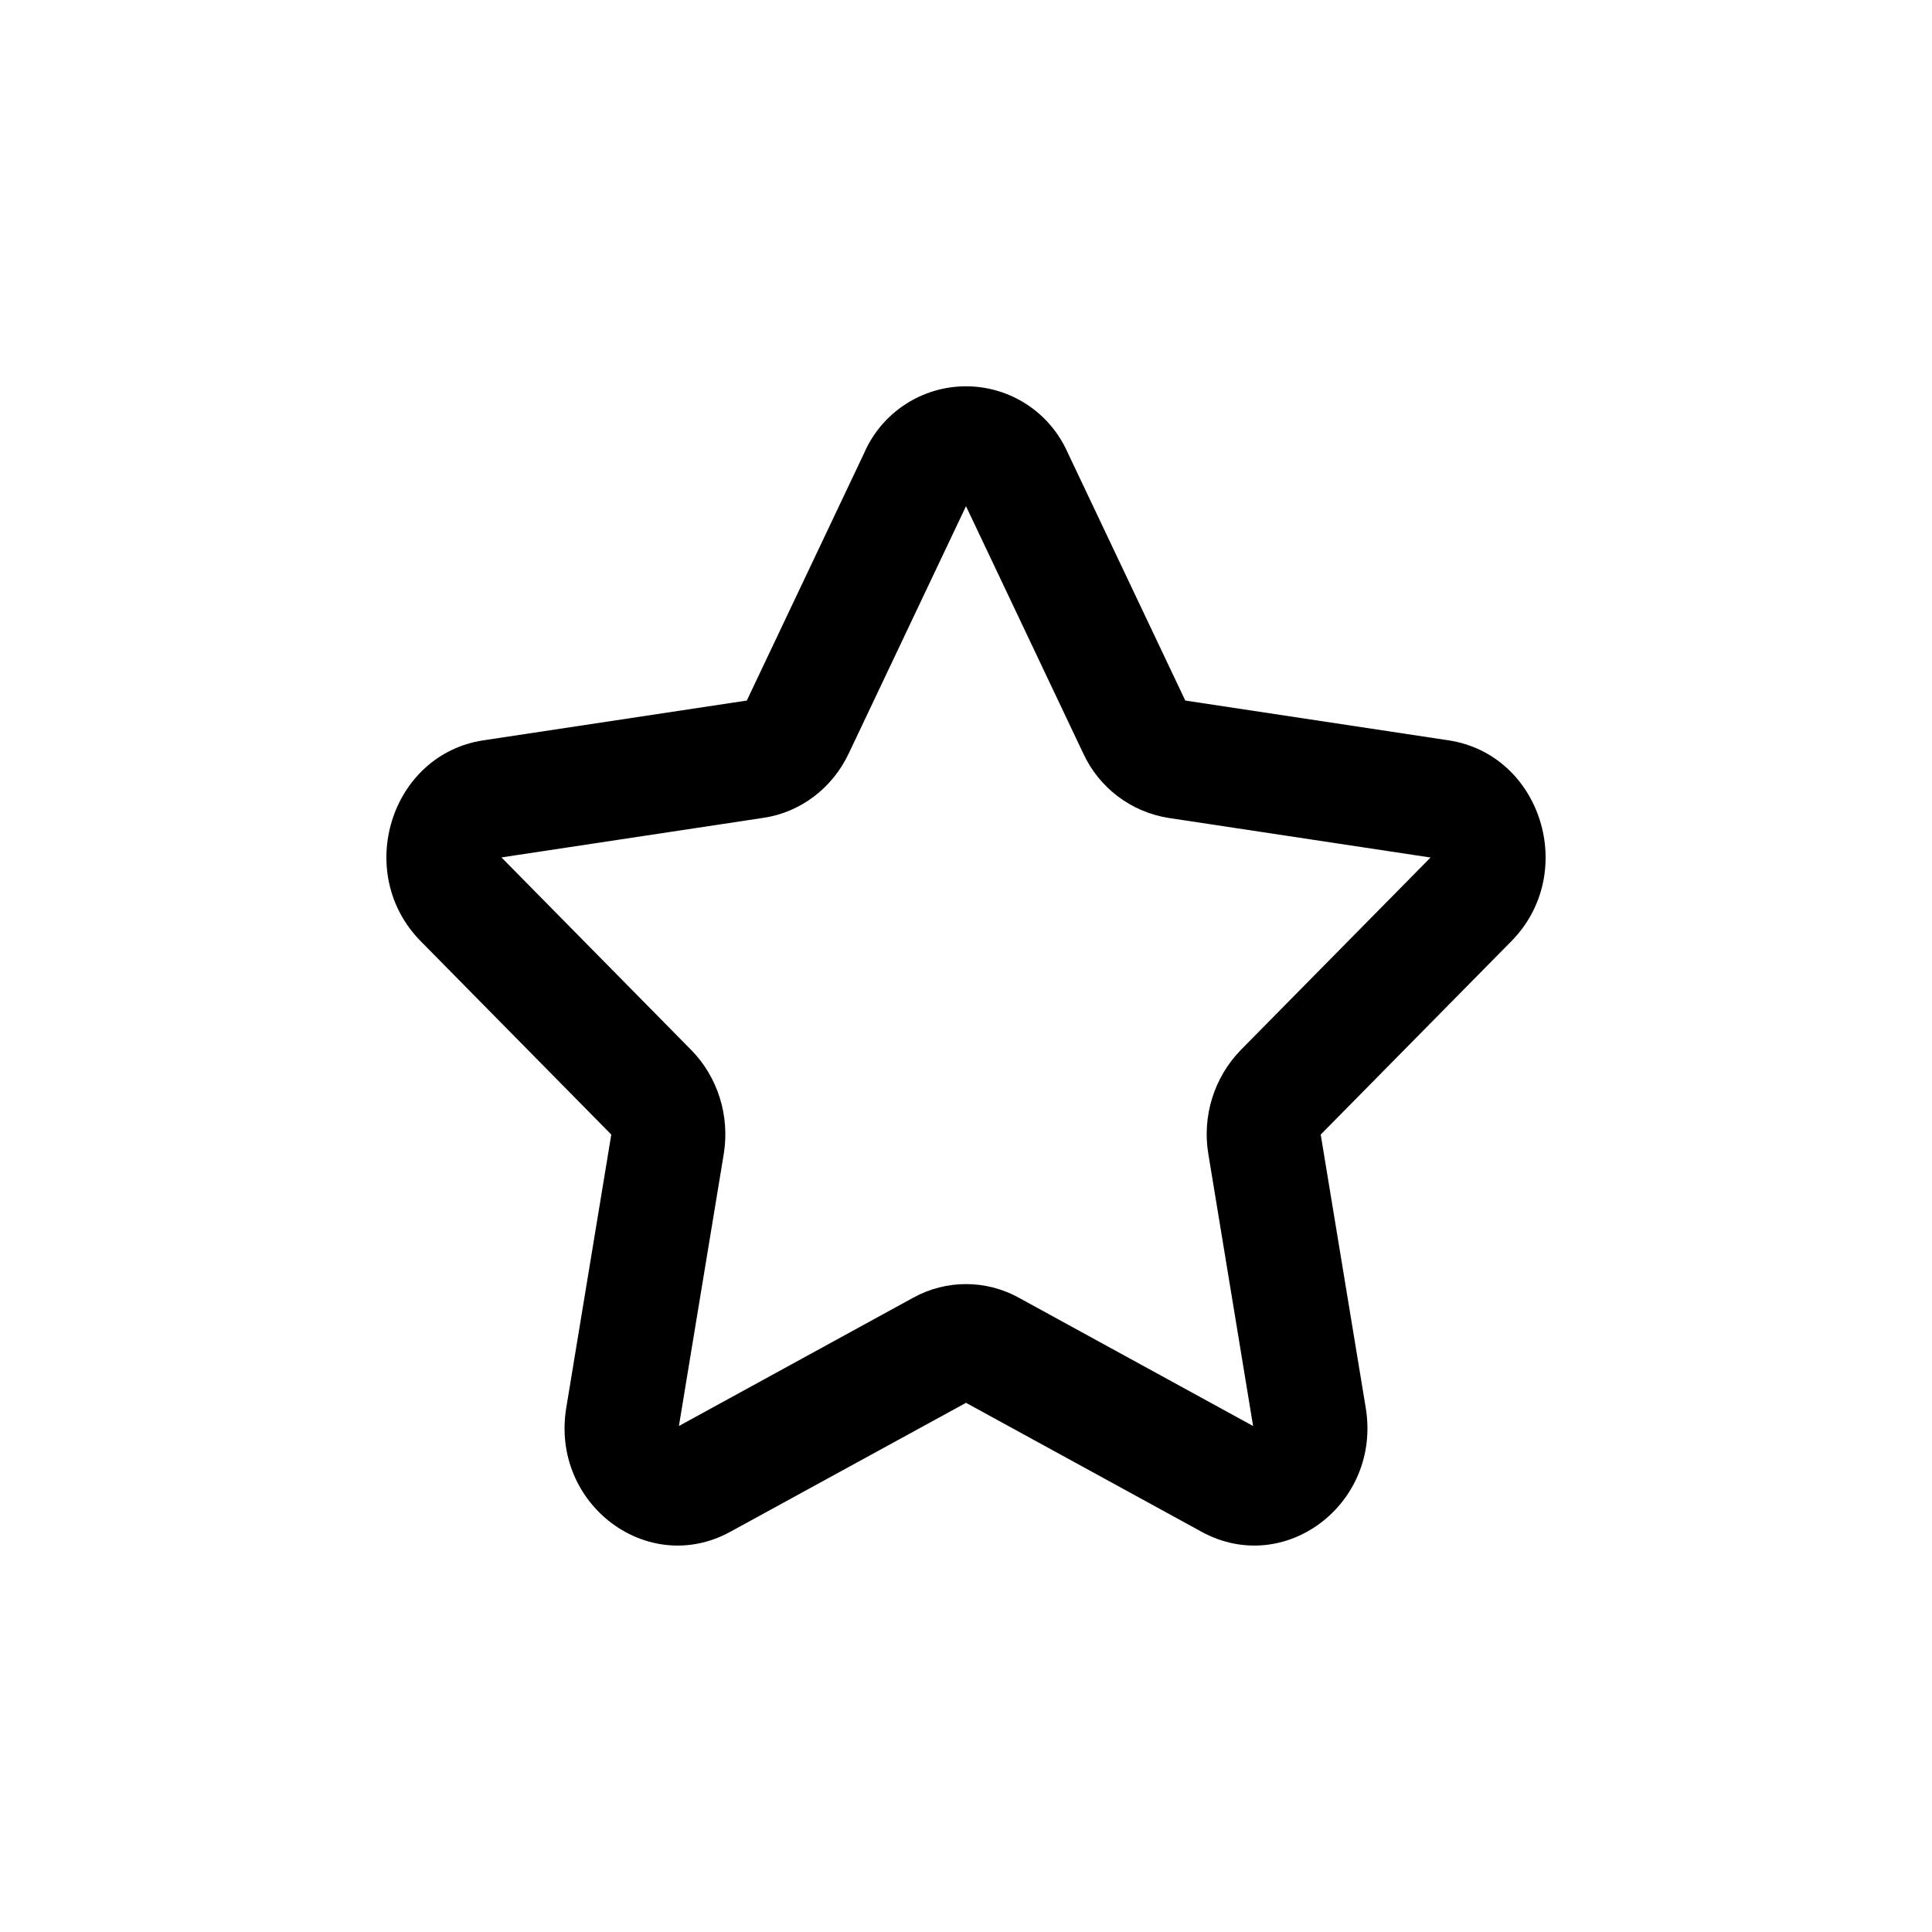
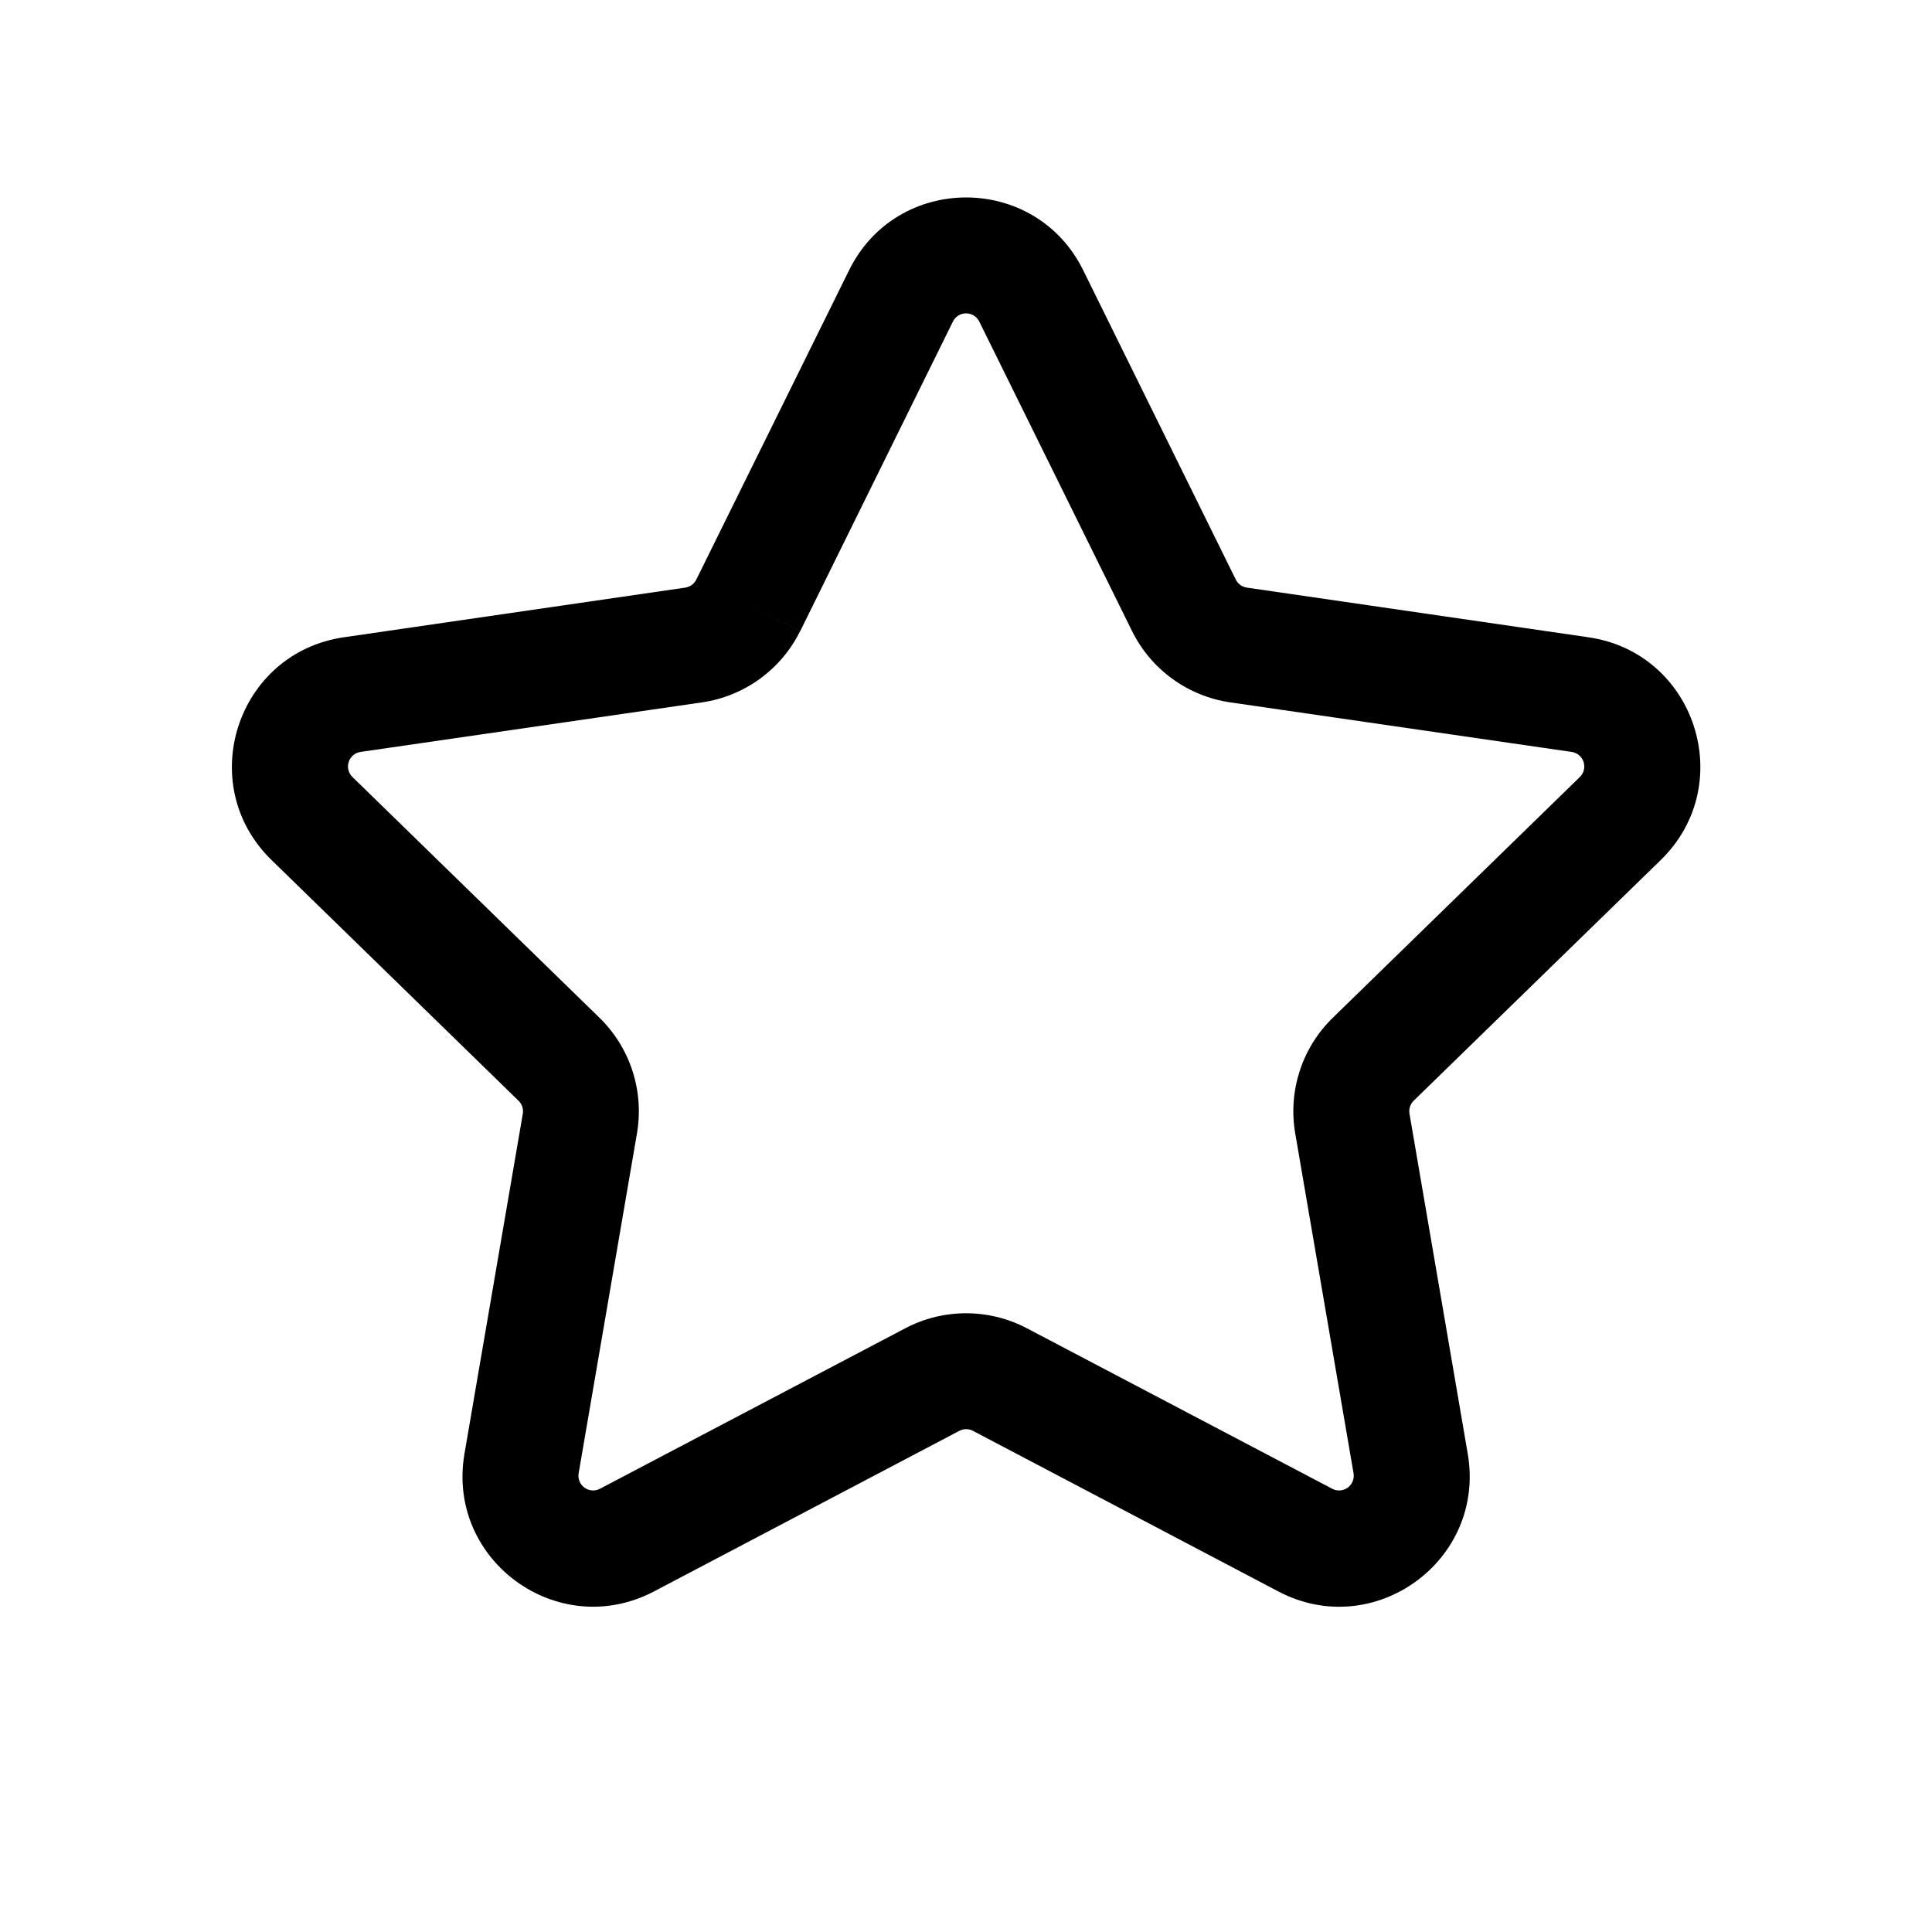
<svg xmlns="http://www.w3.org/2000/svg" width="20" height="20" fill="none" class="persona-icon" viewBox="0 0 20 20">
-   <path fill="currentColor" d="M8.95 4.68a1.15 1.15 0 0 1 2.1 0l1.22 2.572 2.726.412c.96.146 1.344 1.374.65 2.079l-1.974 2.002.466 2.828c.164.995-.84 1.754-1.699 1.284L10 14.522l-2.44 1.335c-.858.47-1.862-.289-1.698-1.284l.466-2.828-1.973-2.002c-.695-.705-.312-1.933.648-2.079l2.728-.412 1.22-2.573Zm1.05.56L8.786 7.8c-.17.36-.5.609-.881.666l-2.714.41 1.964 1.993c.276.28.402.684.337 1.079l-.464 2.814 2.427-1.329a1.13 1.13 0 0 1 1.09 0l2.427 1.329-.463-2.814a1.25 1.25 0 0 1 .336-1.079l1.964-1.992-2.714-.41a1.175 1.175 0 0 1-.881-.667L10 5.24Z" />
+   <path fill="currentColor" d="M8.79 2.797c.495-1.004 1.927-1.004 2.423 0L12.793 6a.152.152 0 0 0 .115.083l3.535.514c1.109.16 1.551 1.523.75 2.305l-2.559 2.493a.151.151 0 0 0-.043.134l-.592.102.592-.102.603 3.52c.19 1.105-.97 1.947-1.96 1.426l-3.162-1.663a.152.152 0 0 0-.141 0l-3.162 1.663c-.992.52-2.15-.321-1.961-1.425l.604-3.52a.151.151 0 0 0-.044-.135L2.81 8.902c-.802-.782-.36-2.144.75-2.305l3.534-.514A.152.152 0 0 0 7.208 6L8.79 2.797Zm1.347.531a.152.152 0 0 0-.272 0l-1.58 3.203-.539-.265.538.265a1.351 1.351 0 0 1-1.017.74l-3.535.513a.152.152 0 0 0-.084.259l2.558 2.493-.42.43.42-.43c.318.31.463.758.388 1.196l-.604 3.52a.152.152 0 0 0 .22.16l3.162-1.662a1.352 1.352 0 0 1 1.258 0l3.162 1.662a.152.152 0 0 0 .22-.16l-.604-3.52c-.075-.438.07-.886.389-1.196l2.558-2.493a.152.152 0 0 0-.085-.259l-3.534-.513c-.44-.064-.821-.34-1.018-.74l-1.581-3.203Z" />
</svg>
